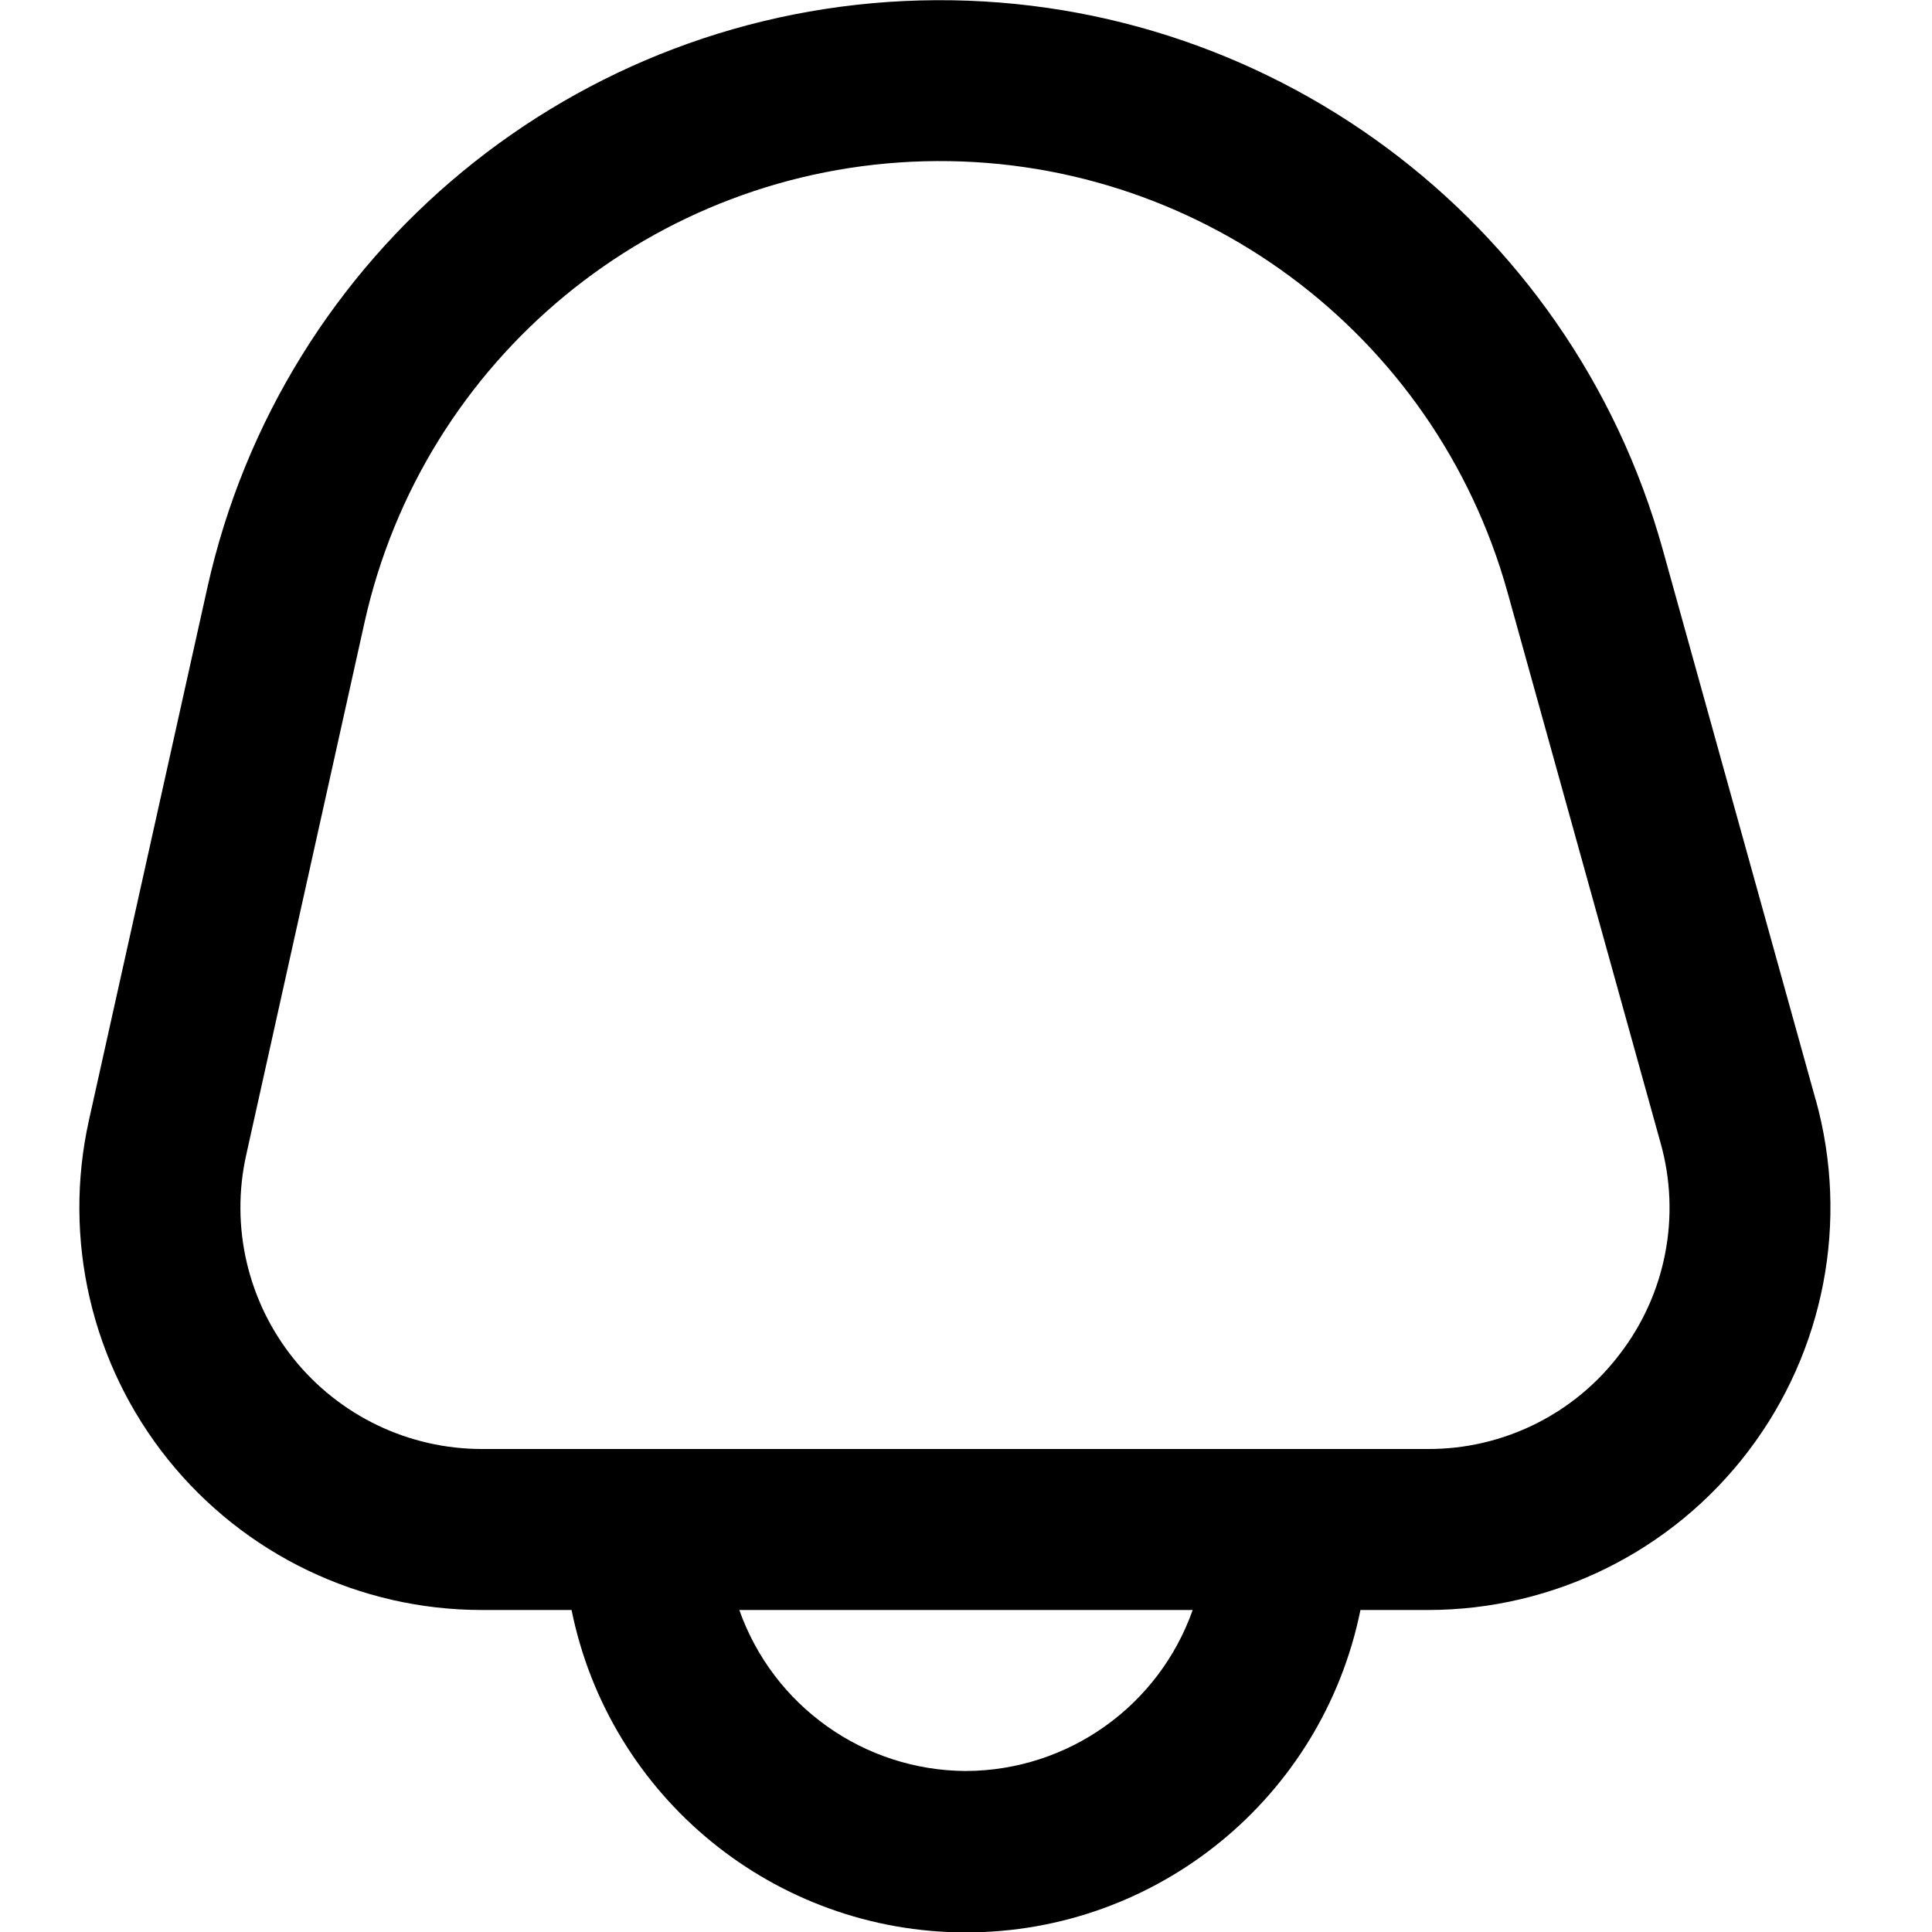
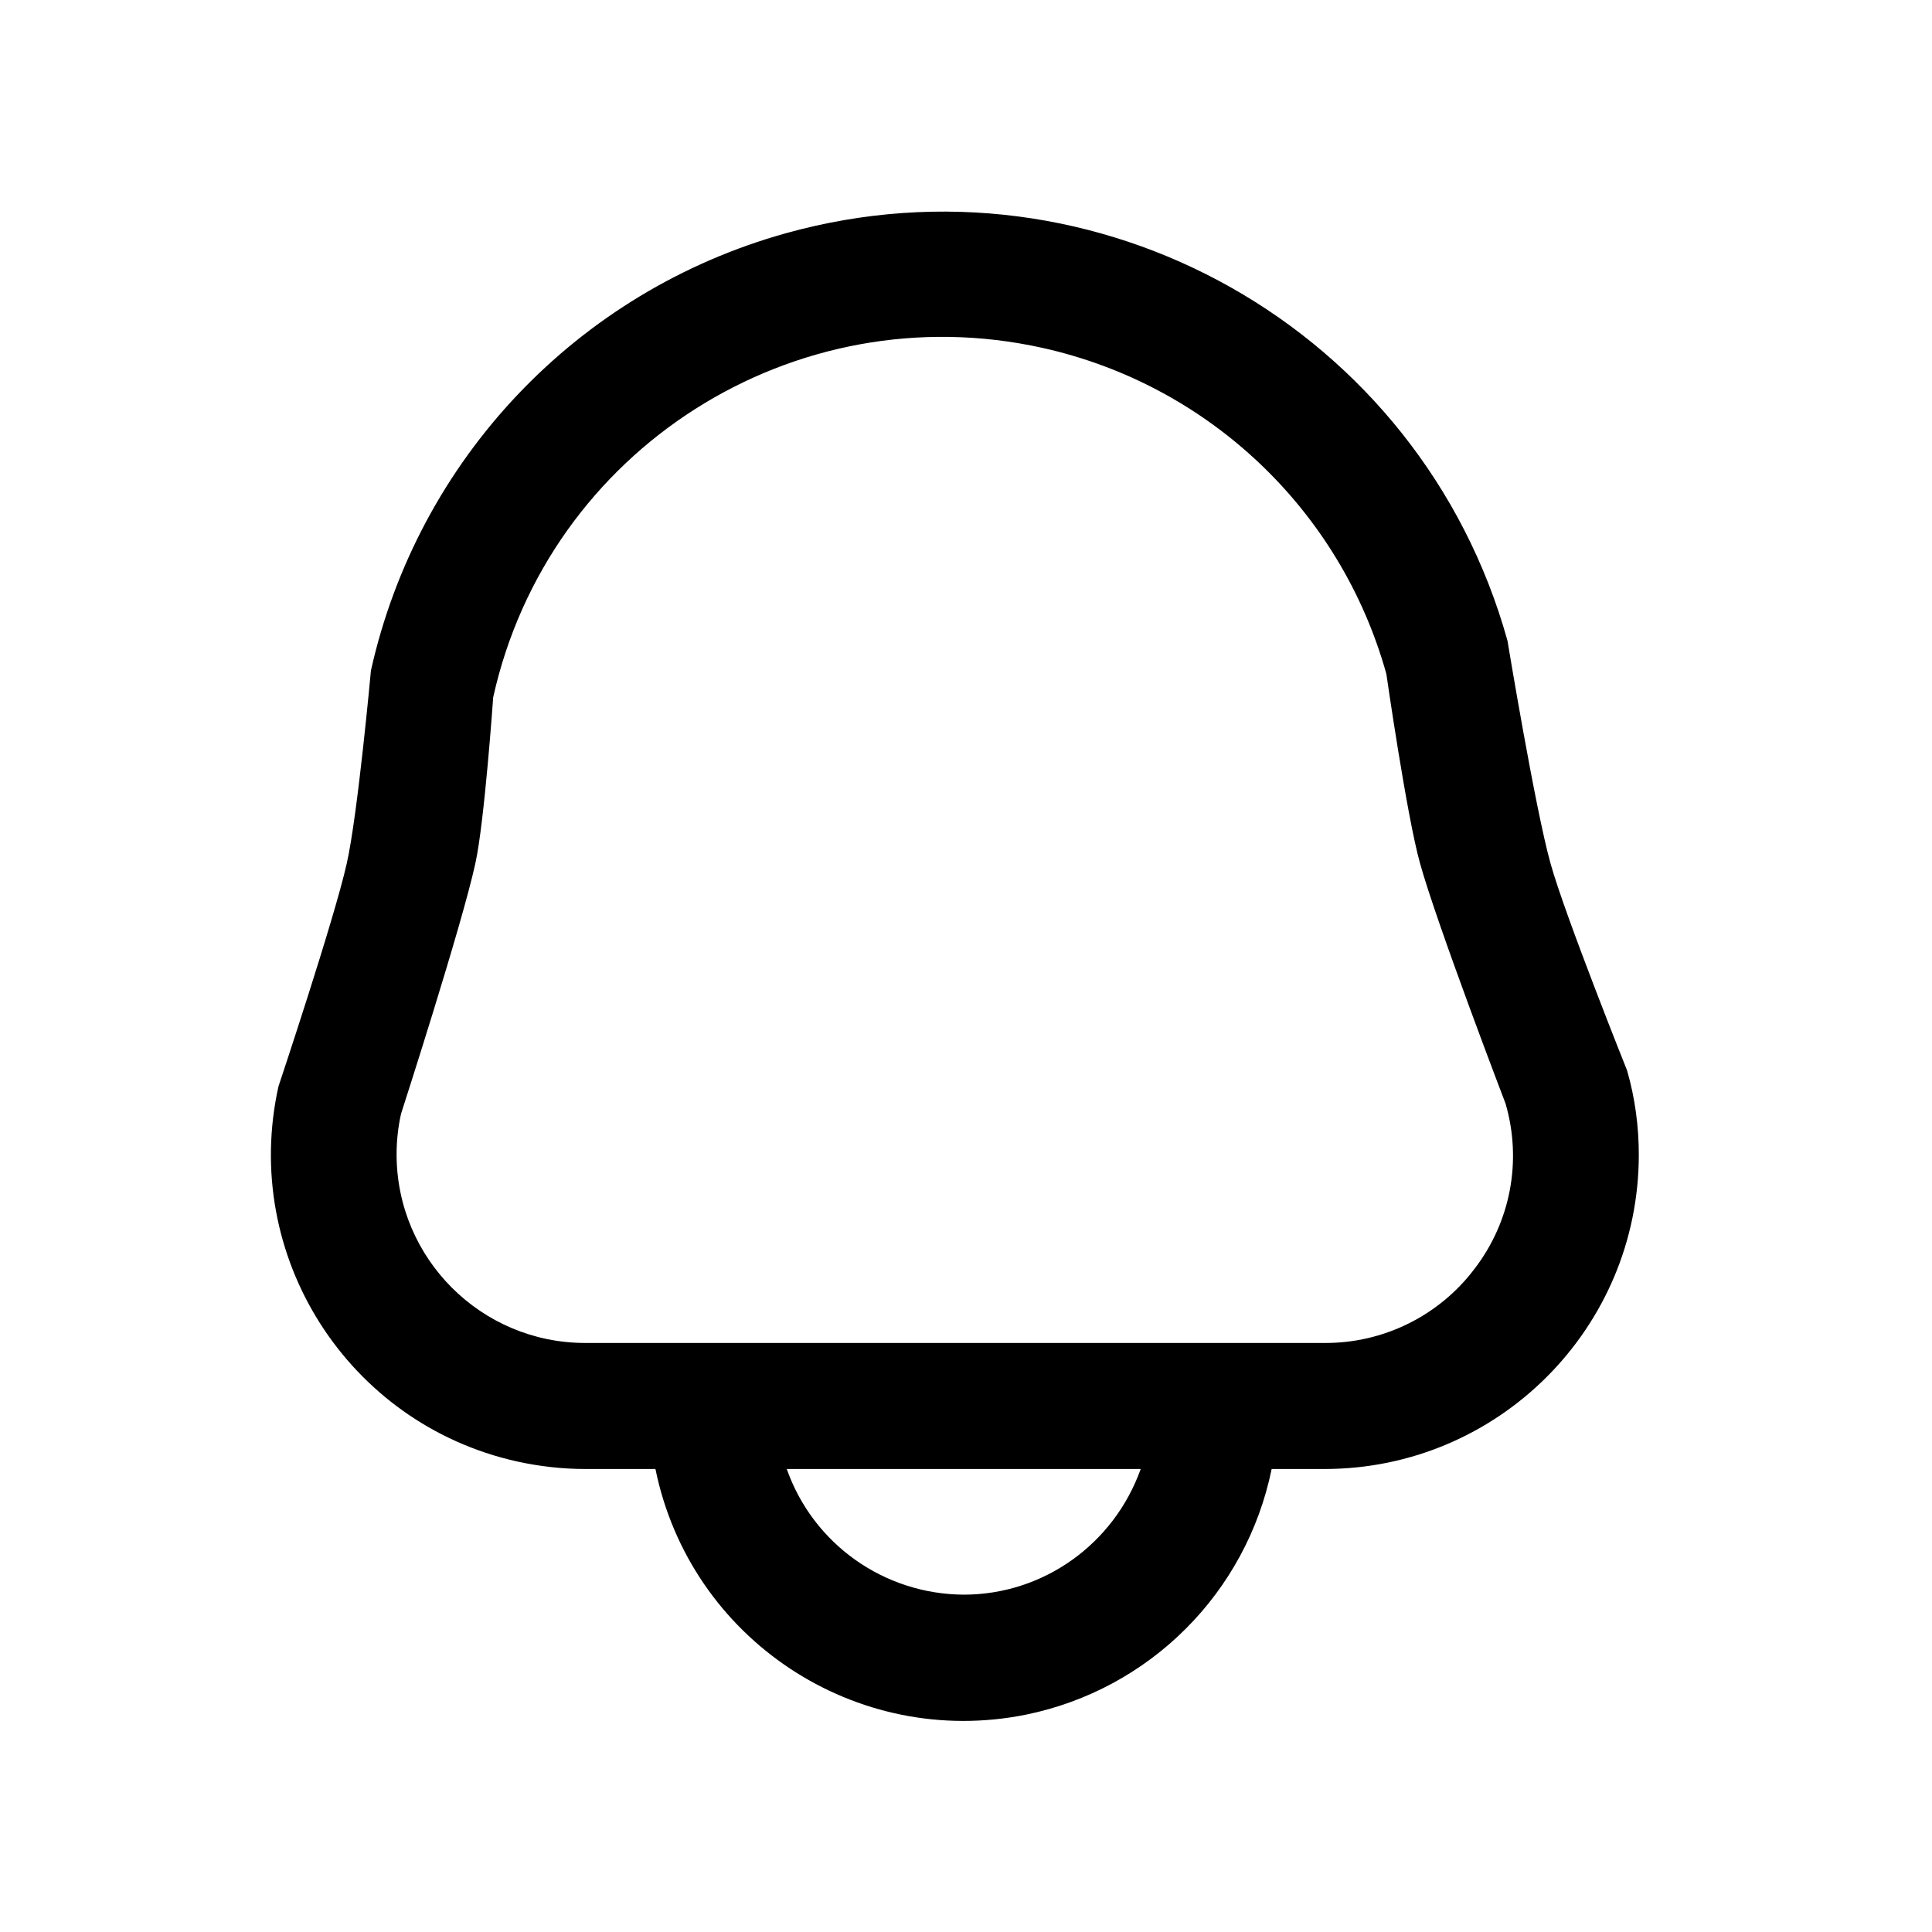
- <svg xmlns="http://www.w3.org/2000/svg" id="Outline" viewBox="0 0 24 24" width="512" height="512">
-   <path d="M22.555,13.662l-1.9-6.836A9.321,9.321,0,0,0,2.576,7.3L1.105,13.915A5,5,0,0,0,5.986,20H7.1a5,5,0,0,0,9.8,0h.838a5,5,0,0,0,4.818-6.338ZM12,22a3,3,0,0,1-2.816-2h5.632A3,3,0,0,1,12,22Zm8.126-5.185A2.977,2.977,0,0,1,17.737,18H5.986a3,3,0,0,1-2.928-3.651l1.47-6.616a7.321,7.321,0,0,1,14.2-.372l1.9,6.836A2.977,2.977,0,0,1,20.126,16.815Z" />
+ <svg xmlns="http://www.w3.org/2000/svg" version="1.1" id="Outline" x="0px" y="0px" viewBox="0 0 512 512" style="enable-background:new 0 0 512 512;" xml:space="preserve">
+   <g>
+     <path d="M431.2,283.7L431.2,283.7c0,0-16.5-41.2-20.3-54.9c-4.1-14.7-11.4-59-11.4-59c-23-82.6-108.6-131-191.2-108   c-55.3,15.4-97.5,59.9-110,115.9c0,0-3.5,38.3-6.4,51.1c-3.3,14.8-18.1,59.1-18.1,59.1c-10,44.9,18.3,89.4,63.2,99.4   c5.9,1.3,12,2,18.1,2h18.6c9.2,45.1,53.1,74.2,98.2,65.1c32.8-6.7,58.4-32.3,65.1-65.1h14c46,0,83.3-37.3,83.3-83.3   C434.3,298.5,433.3,291,431.2,283.7z M255.4,422.6c-21.1-0.1-39.9-13.4-46.9-33.3h93.8C295.2,409.2,276.5,422.6,255.4,422.6z    M390.8,336.2c-9.4,12.5-24.2,19.8-39.8,19.7H155.1c-27.6,0-50-22.4-50-50c0-3.6,0.4-7.3,1.2-10.8c0,0,16.1-49.8,19.7-66.4   c2.4-11,4.7-43.9,4.7-43.9c14.6-65.8,79.8-107.2,145.6-92.6c44,9.8,79,43,91.1,86.4c0,0,5.4,37.6,8.9,50.1   c4.4,16,22.7,63.8,22.7,63.8C403.4,307.7,400.3,323.8,390.8,336.2z" />
+   </g>
</svg>
